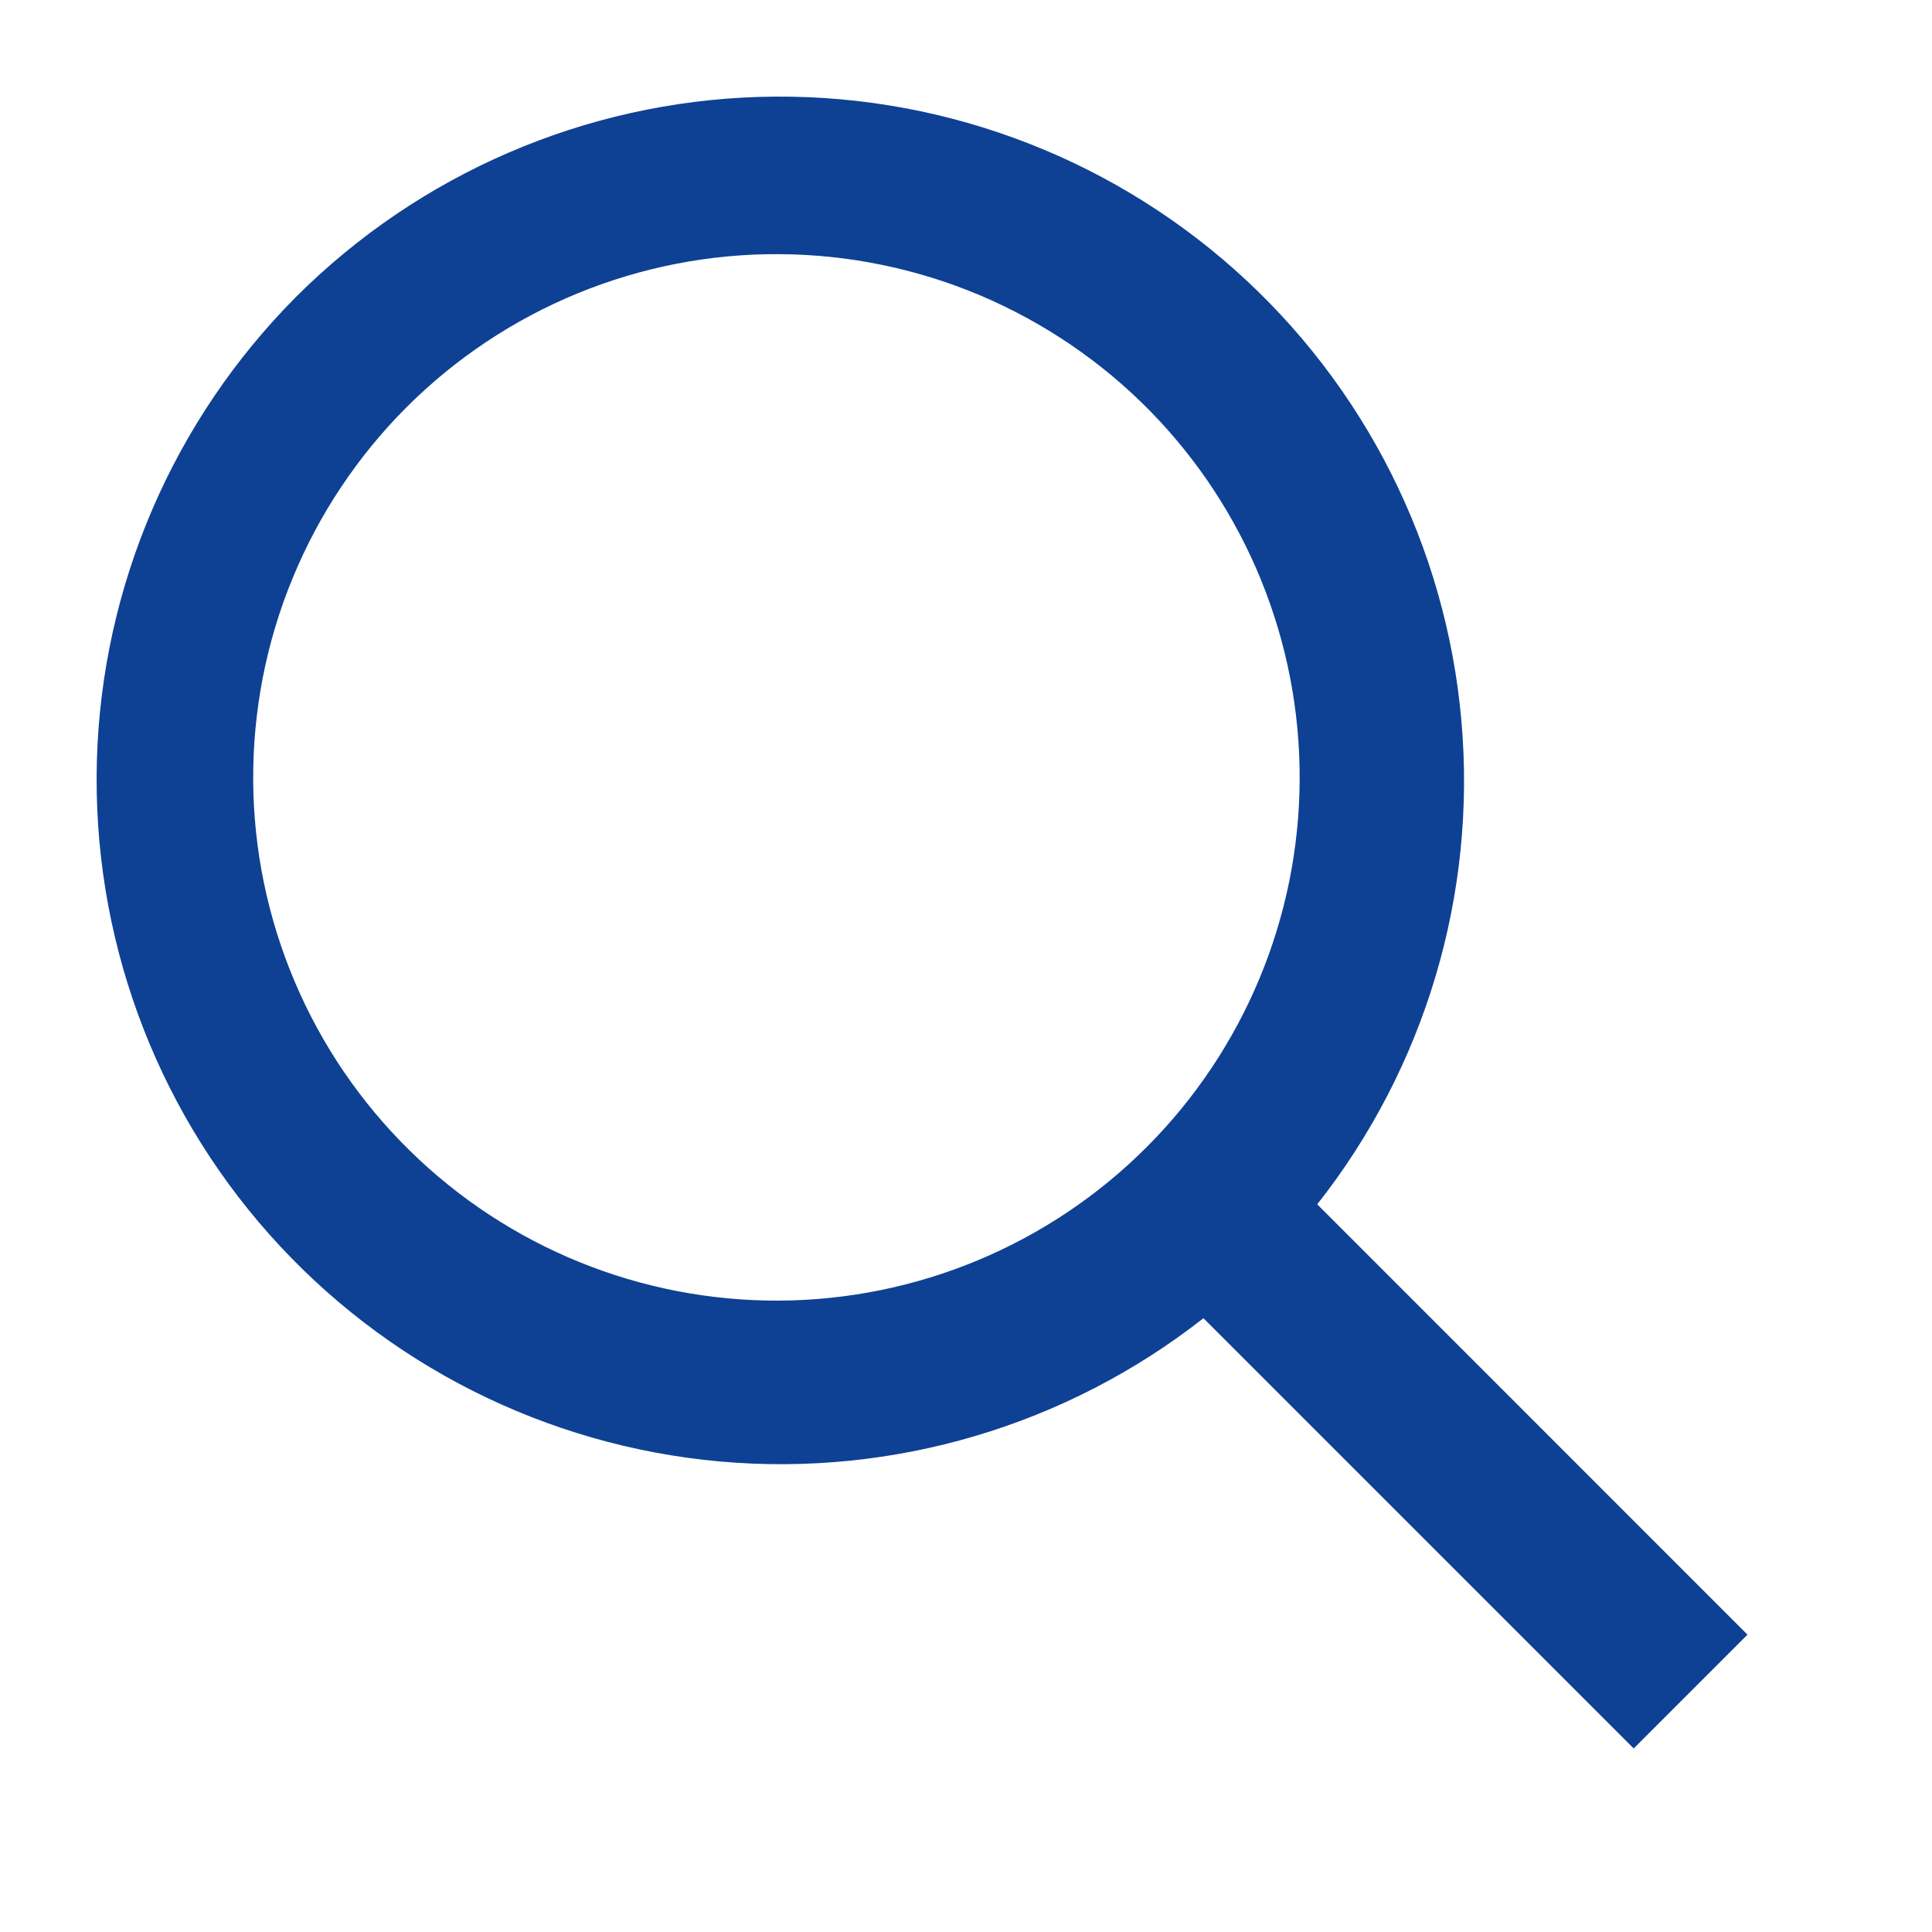
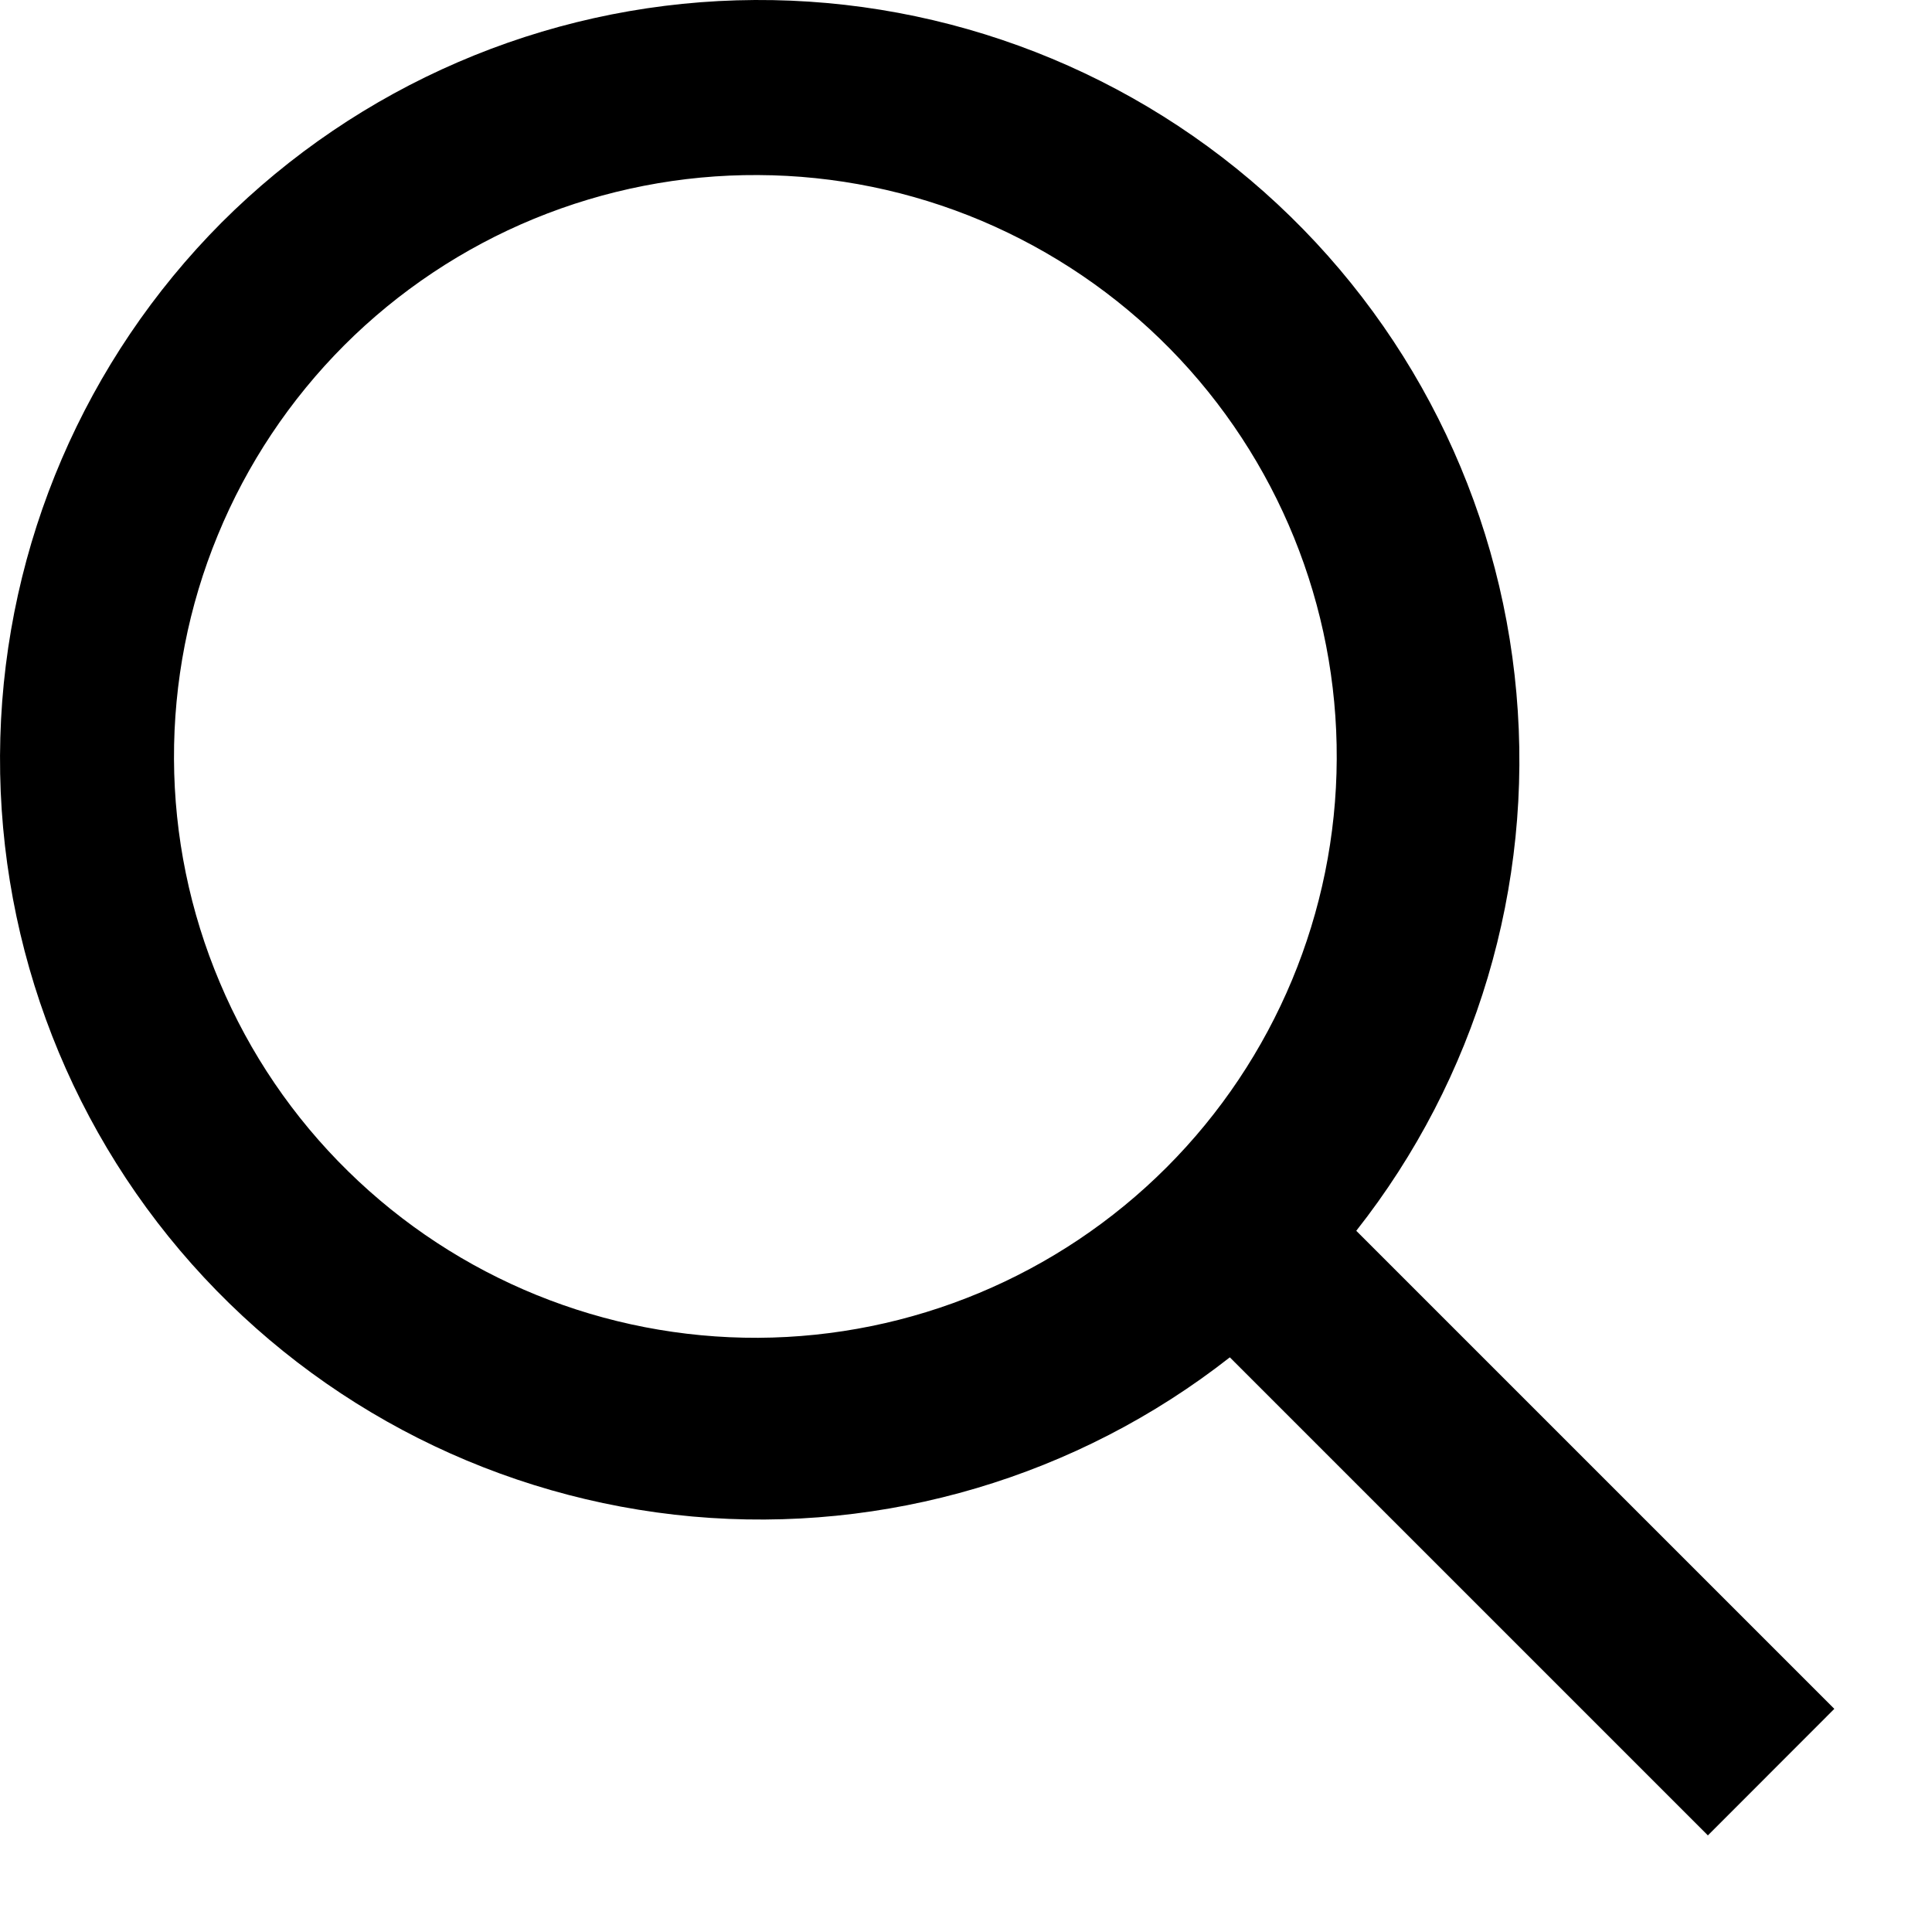
- <svg xmlns="http://www.w3.org/2000/svg" width="20" height="20" viewBox="0 0 20 20" fill="none">
-   <path d="M11.903 4.252C11.402 3.742 10.804 3.336 10.145 3.057C9.486 2.779 8.778 2.634 8.063 2.631C7.347 2.627 6.638 2.766 5.976 3.038C5.315 3.31 4.713 3.711 4.207 4.217C3.702 4.723 3.301 5.324 3.029 5.986C2.756 6.647 2.618 7.357 2.621 8.072C2.624 8.788 2.769 9.495 3.048 10.155C3.326 10.814 3.732 11.411 4.243 11.912C5.262 12.913 6.635 13.47 8.063 13.464C9.49 13.457 10.858 12.887 11.868 11.877C12.877 10.868 13.448 9.5 13.454 8.072C13.461 6.644 12.903 5.271 11.903 4.252ZM3.064 3.074C4.342 1.797 6.059 1.056 7.864 1.003C9.67 0.95 11.427 1.589 12.777 2.788C14.128 3.988 14.969 5.658 15.128 7.457C15.288 9.257 14.754 11.049 13.636 12.467L18.09 16.922L16.912 18.1L12.458 13.646C11.039 14.759 9.248 15.29 7.451 15.129C5.654 14.967 3.987 14.127 2.788 12.778C1.59 11.43 0.952 9.675 1.003 7.871C1.054 6.068 1.792 4.352 3.064 3.074Z" fill="#0E4194" />
+ <svg xmlns="http://www.w3.org/2000/svg" width="18" height="18" viewBox="0 0 18 18" fill="none">
+   <path d="M10.903 3.252C10.402 2.742 9.804 2.336 9.145 2.057C8.486 1.779 7.778 1.634 7.063 1.631C6.347 1.627 5.638 1.766 4.976 2.038C4.315 2.31 3.713 2.711 3.207 3.217C2.702 3.723 2.301 4.324 2.029 4.986C1.756 5.647 1.618 6.357 1.621 7.072C1.624 7.788 1.769 8.495 2.048 9.154C2.326 9.814 2.732 10.411 3.243 10.912C4.262 11.913 5.635 12.47 7.063 12.464C8.49 12.457 9.858 11.887 10.868 10.877C11.877 9.868 12.448 8.5 12.454 7.072C12.461 5.644 11.903 4.271 10.903 3.252ZM2.064 2.074C3.342 0.797 5.059 0.056 6.864 0.003C8.67 -0.05 10.427 0.589 11.777 1.788C13.128 2.988 13.969 4.658 14.128 6.457C14.288 8.257 13.754 10.049 12.636 11.467L17.09 15.921L15.912 17.1L11.458 12.646C10.039 13.759 8.248 14.29 6.451 14.129C4.654 13.967 2.987 13.127 1.788 11.778C0.59 10.43 -0.048 8.675 0.003 6.871C0.054 5.068 0.792 3.352 2.064 2.074Z" fill="#000" />
</svg>
